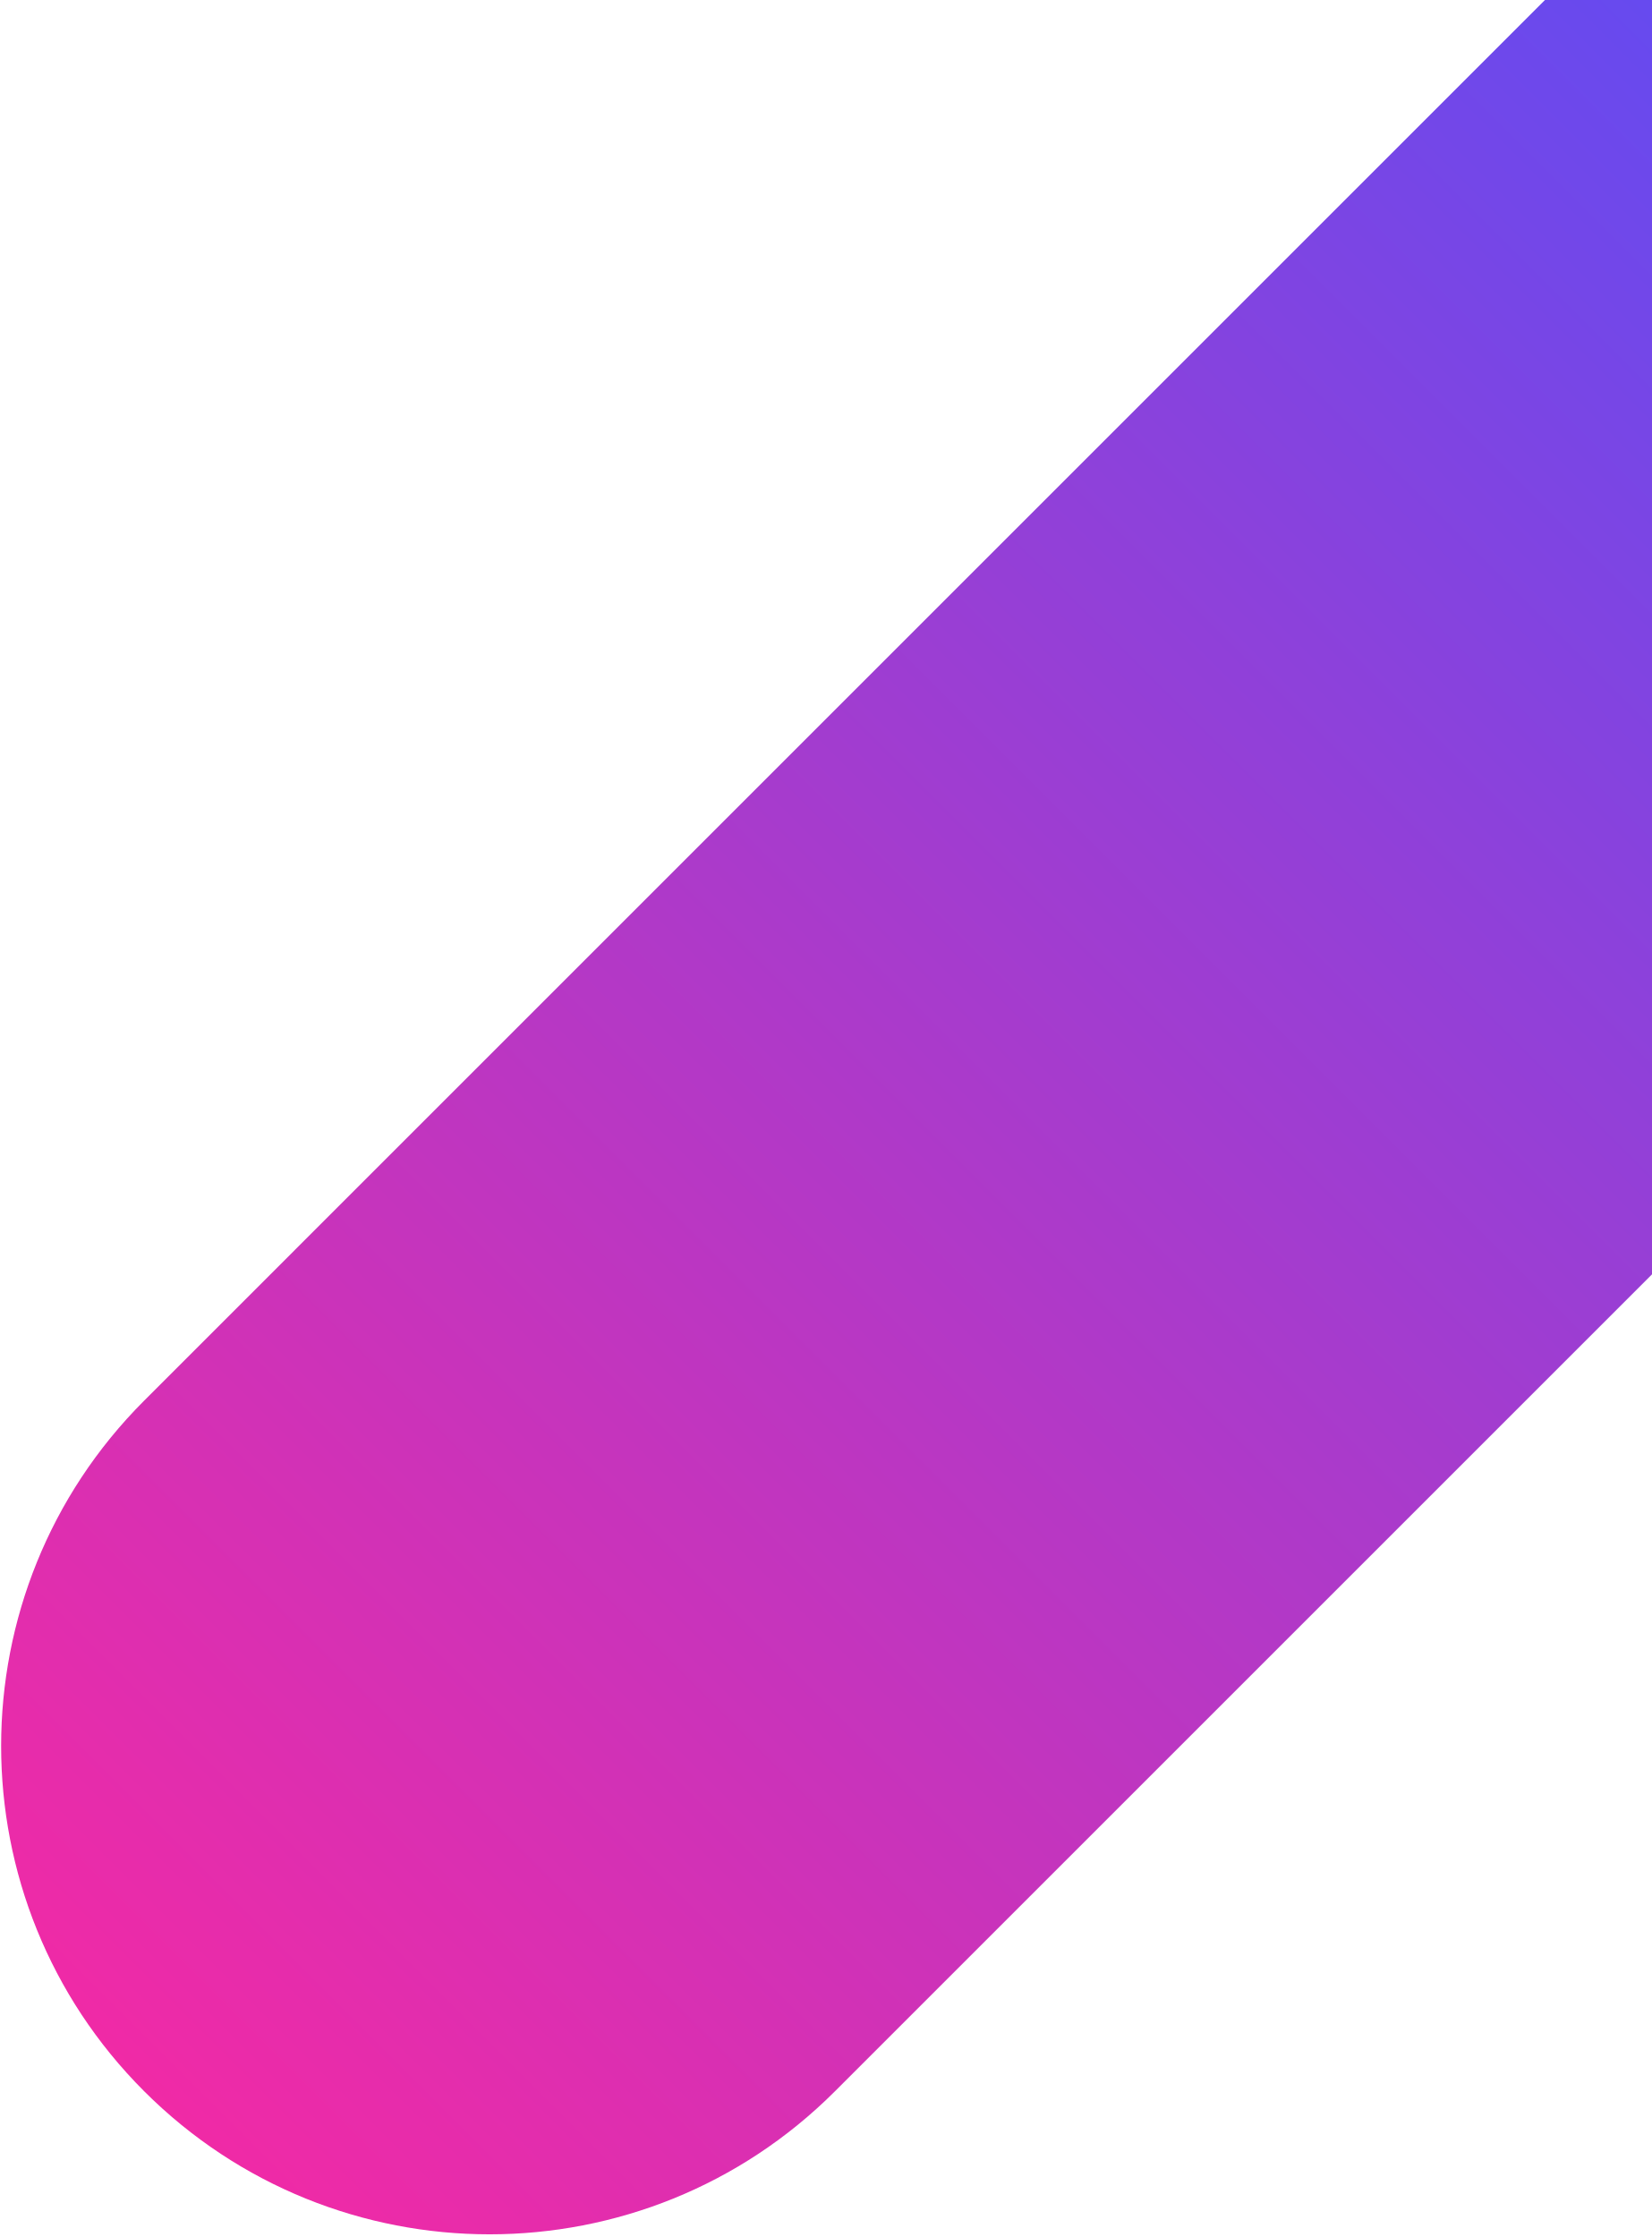
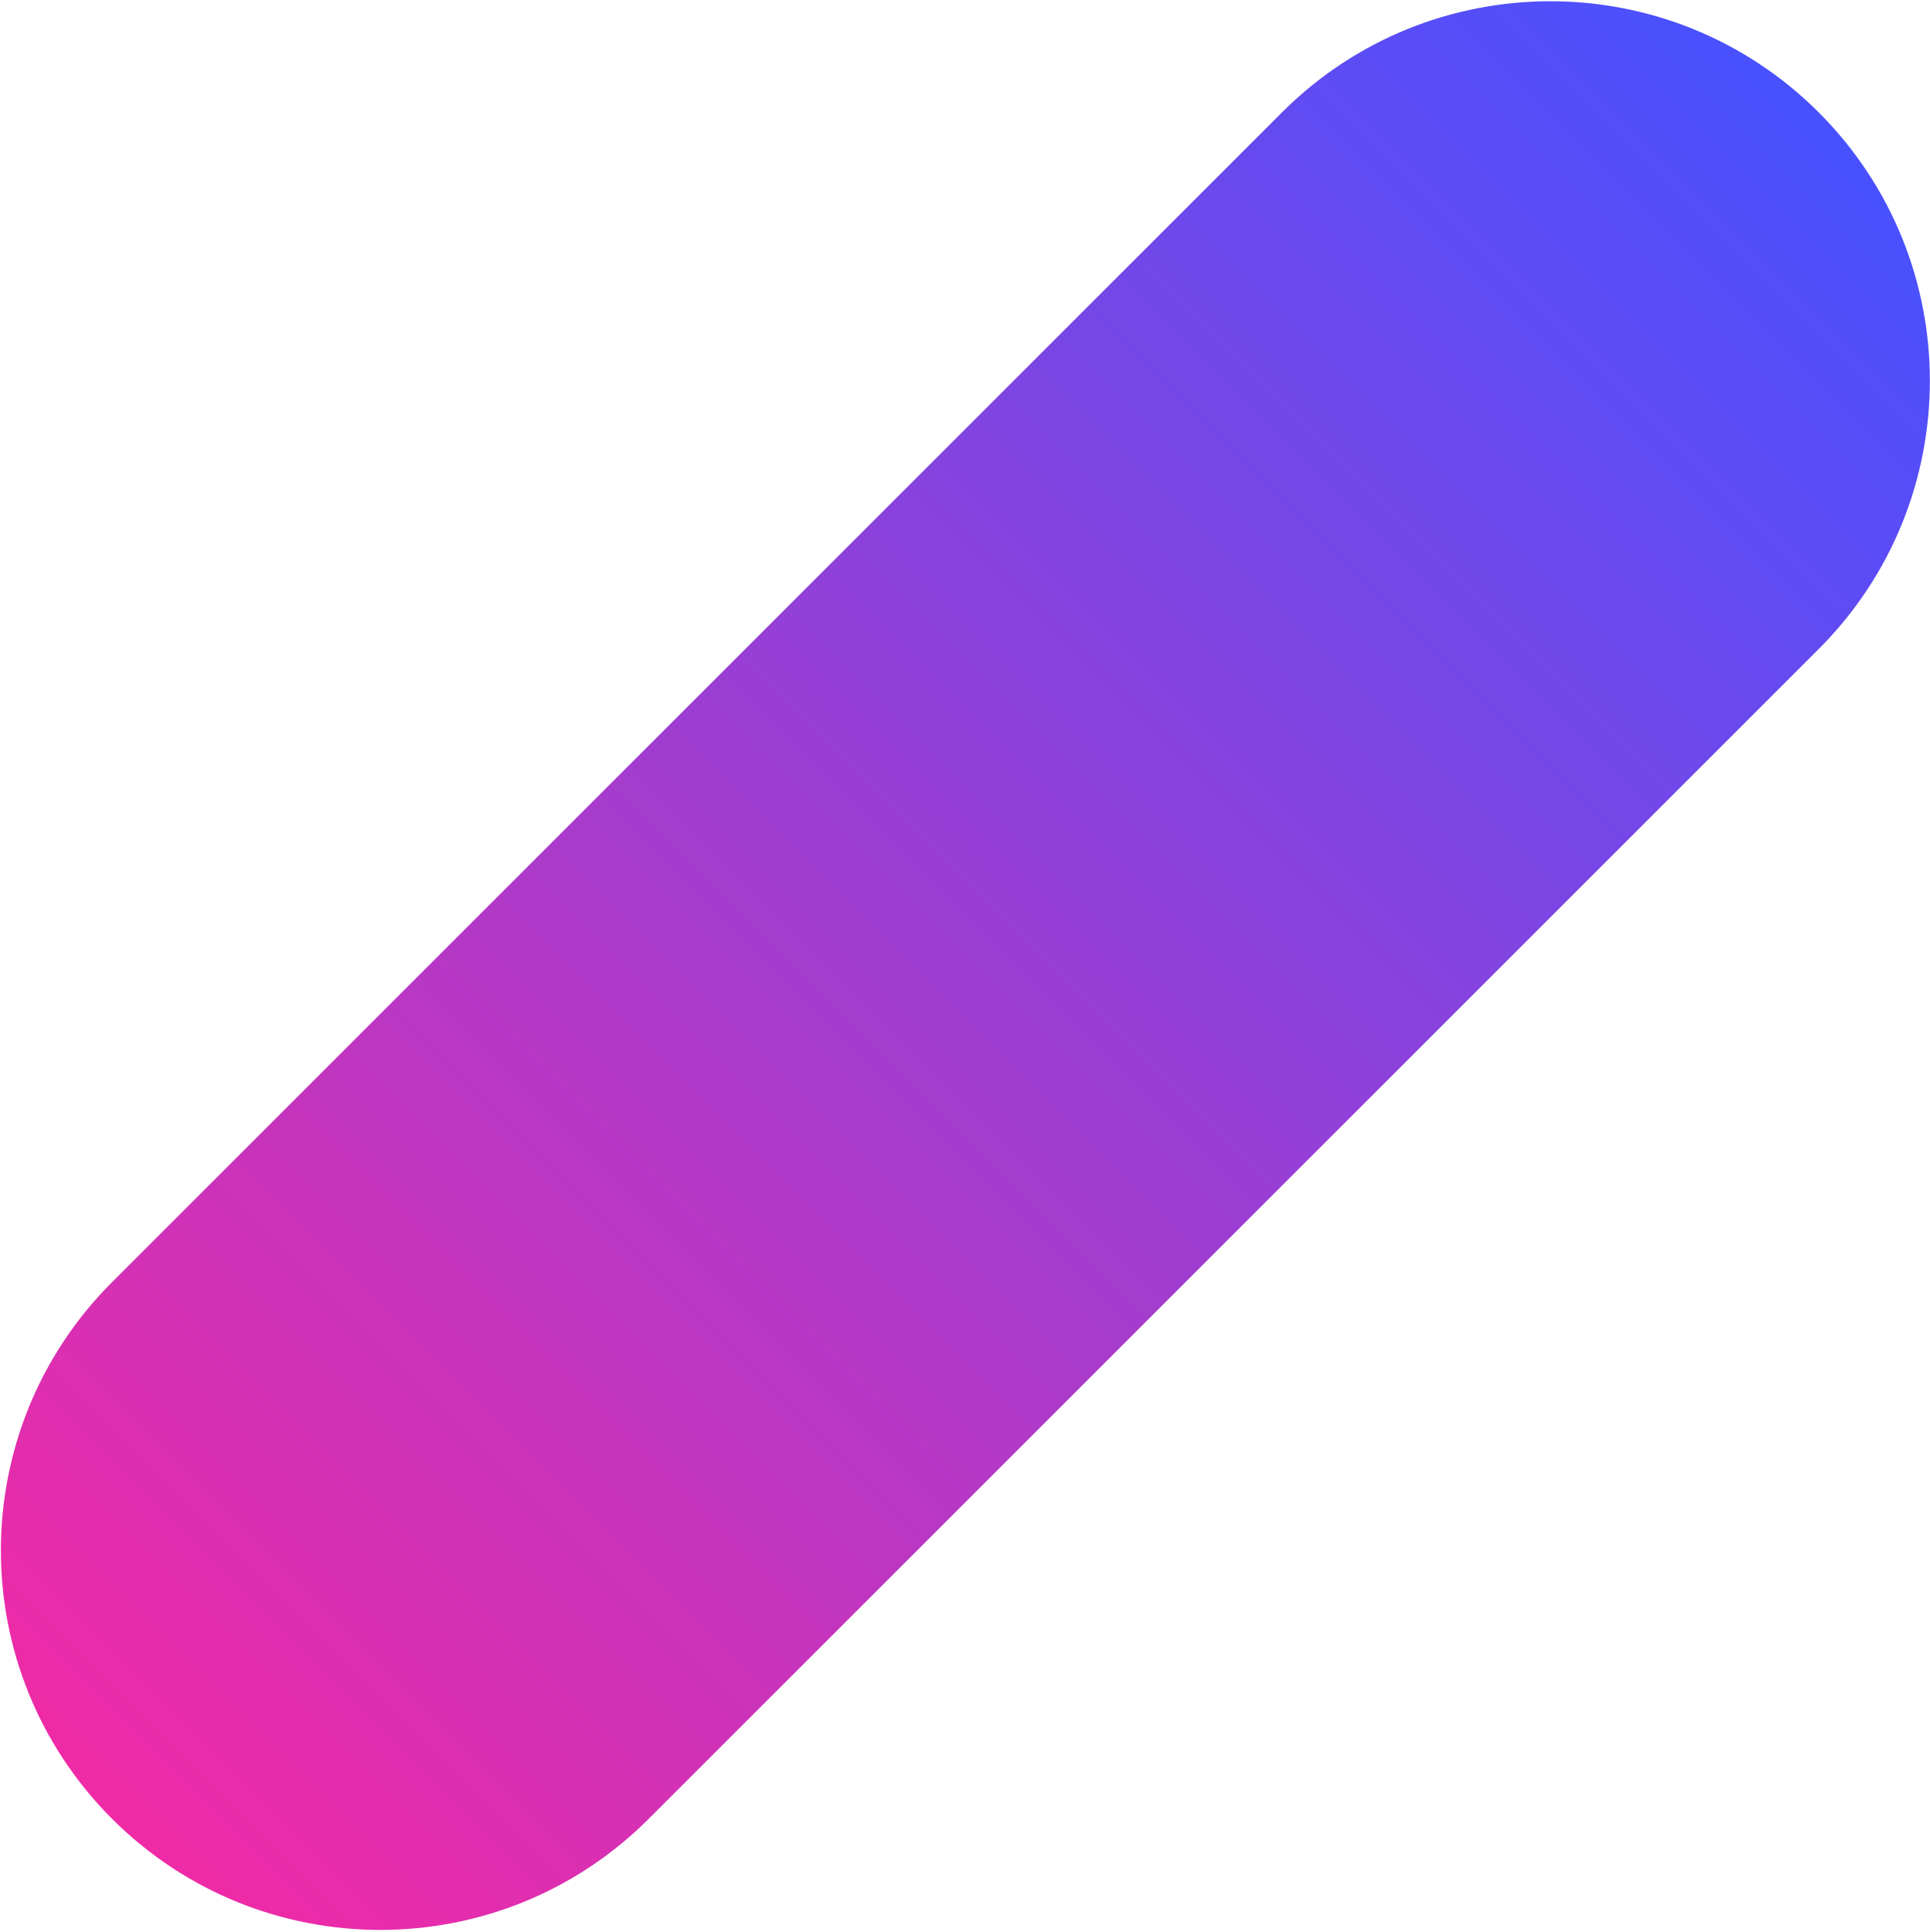
- <svg xmlns="http://www.w3.org/2000/svg" width="536" height="726" viewBox="0 0 536 726" fill="none">
-   <rect x="647.478" y="-146.131" width="317" height="1008" rx="158.5" transform="rotate(45 647.478 -146.131)" fill="url(#paint0_linear_0_540)" />
+ <svg xmlns="http://www.w3.org/2000/svg" width="806" height="807" viewBox="0 0 806 807" fill="none">
+   <rect x="647.478" y="-65.131" width="317" height="1008" rx="158.5" transform="rotate(45 647.478 -65.1309)" fill="url(#paint0_linear_0_540)" />
  <defs>
-     <linearGradient id="paint0_linear_0_540" x1="647.478" y1="-146.131" x2="647.478" y2="861.869" gradientUnits="userSpaceOnUse">
+     <linearGradient id="paint0_linear_0_540" x1="647.478" y1="-65.131" x2="647.478" y2="942.869" gradientUnits="userSpaceOnUse">
      <stop stop-color="#4851FF" />
      <stop offset="1" stop-color="#F02AA6" />
    </linearGradient>
  </defs>
</svg>
